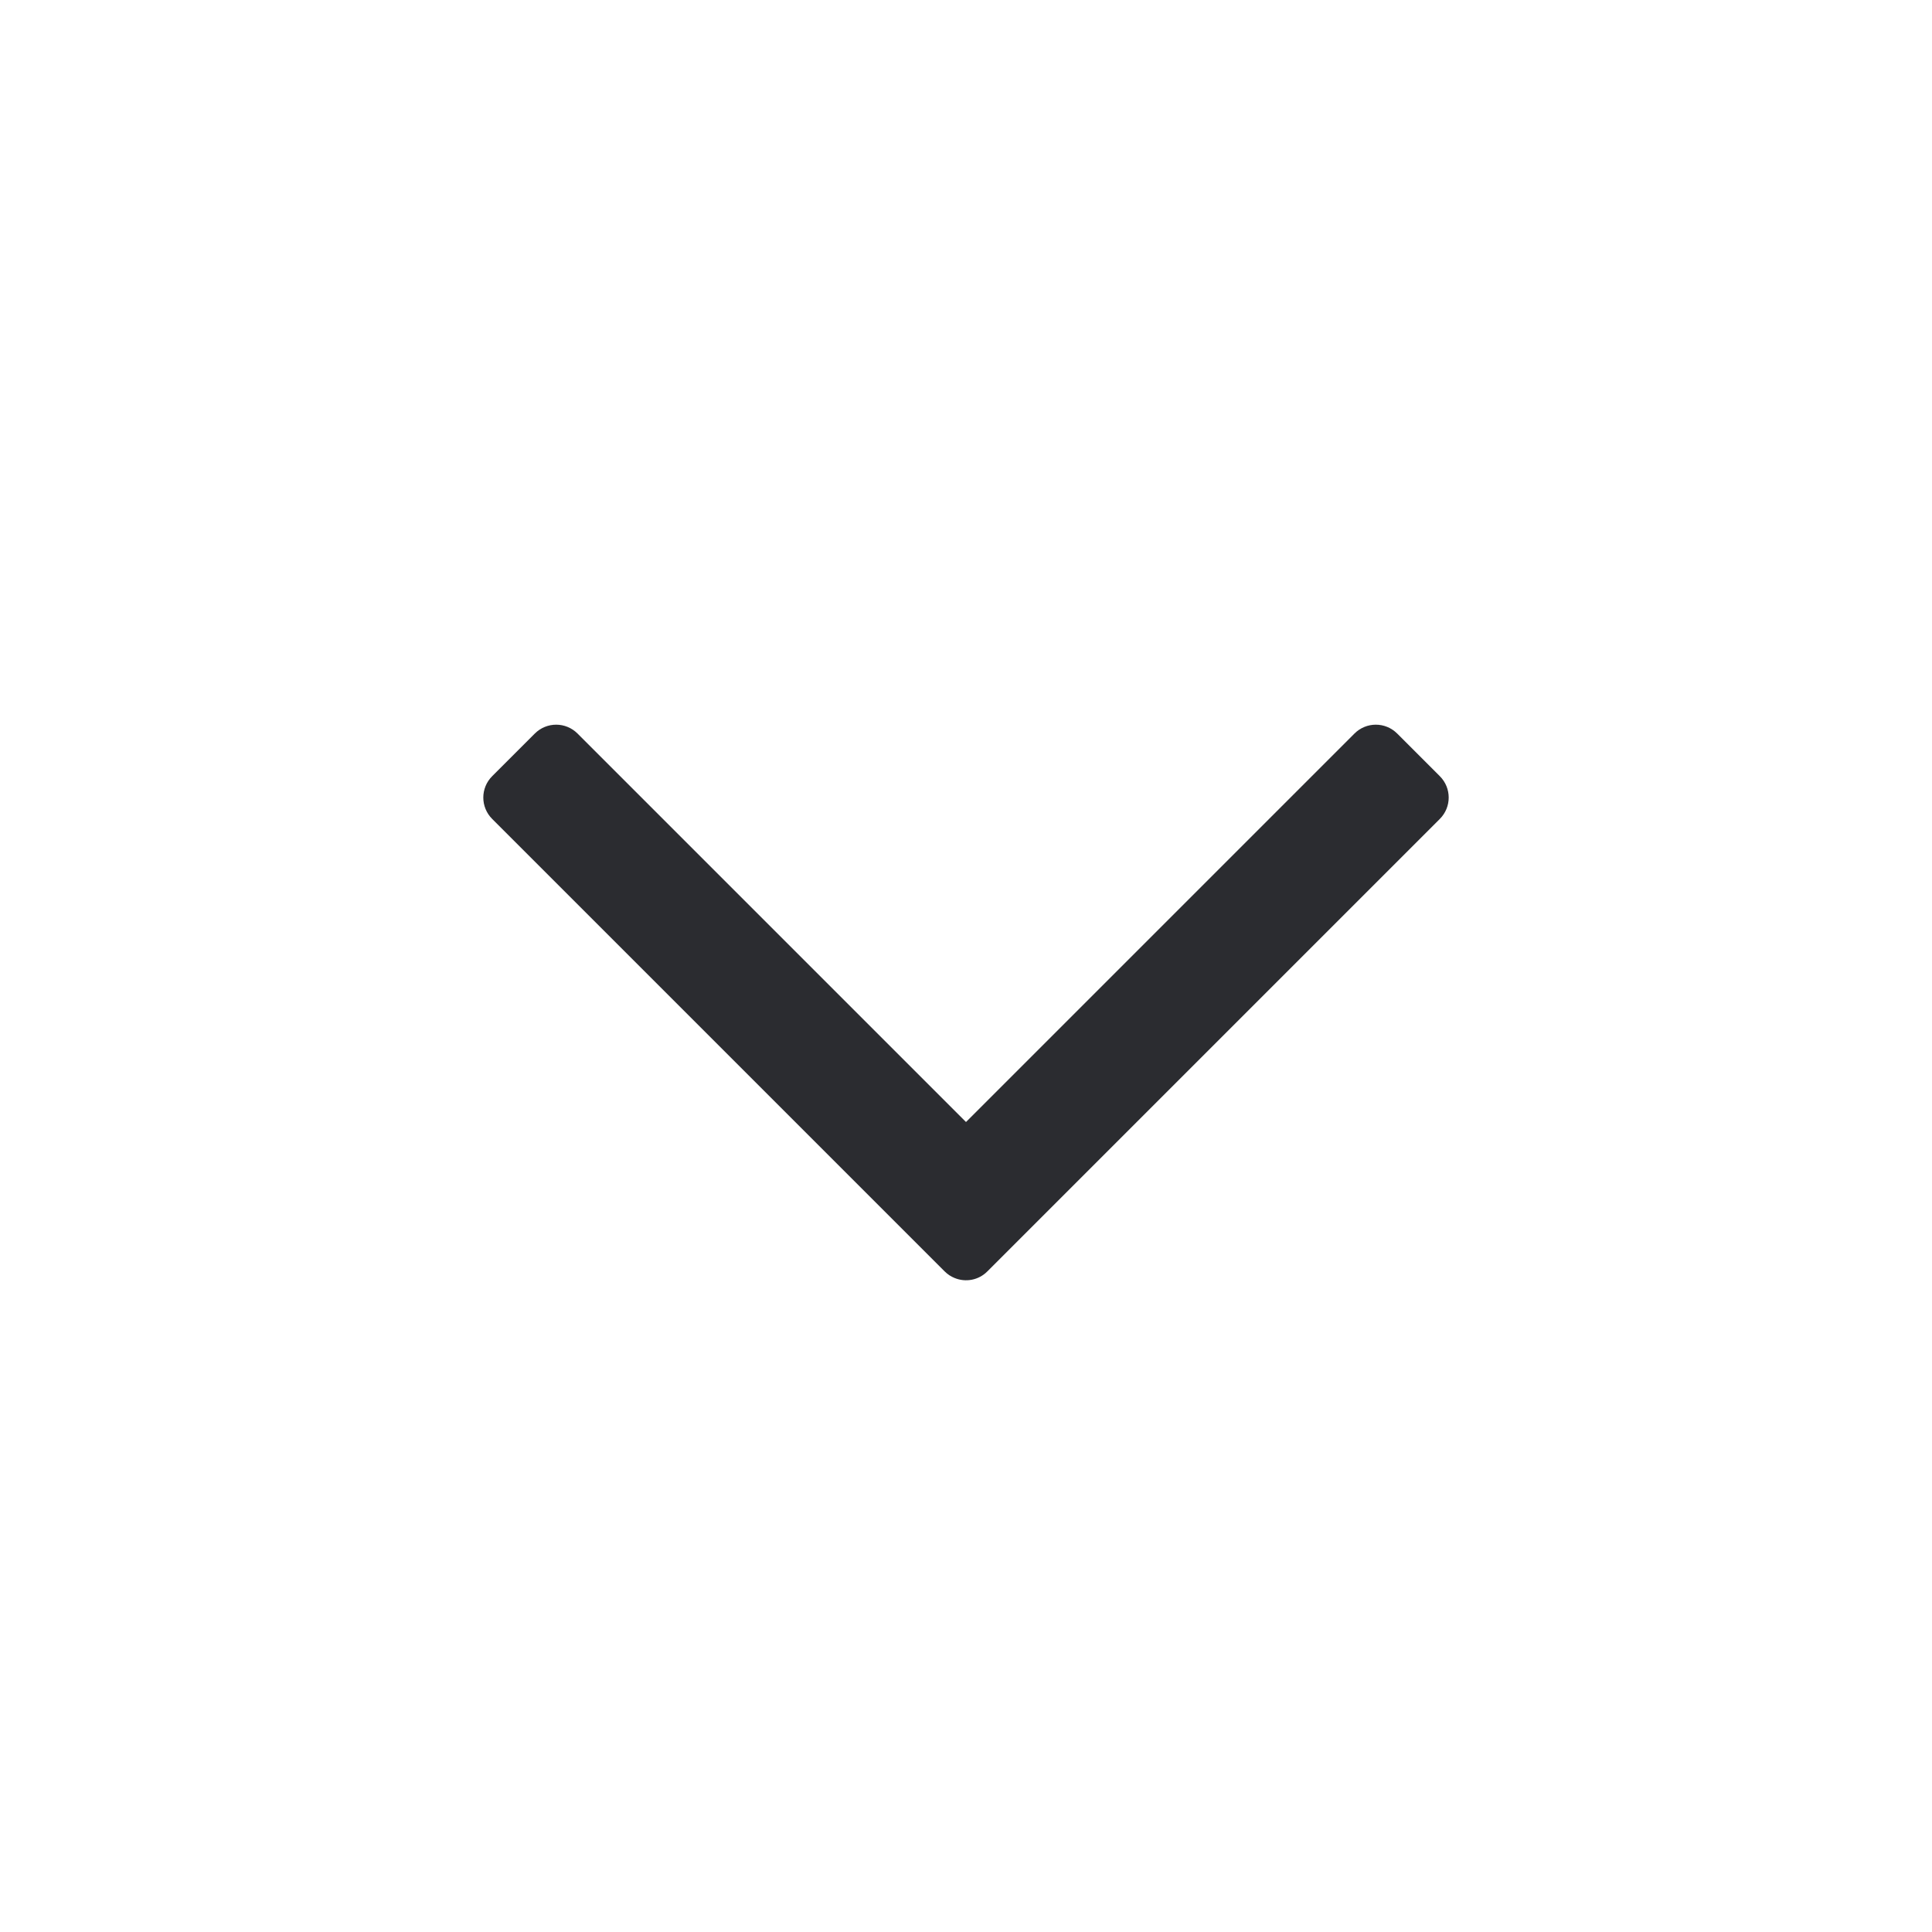
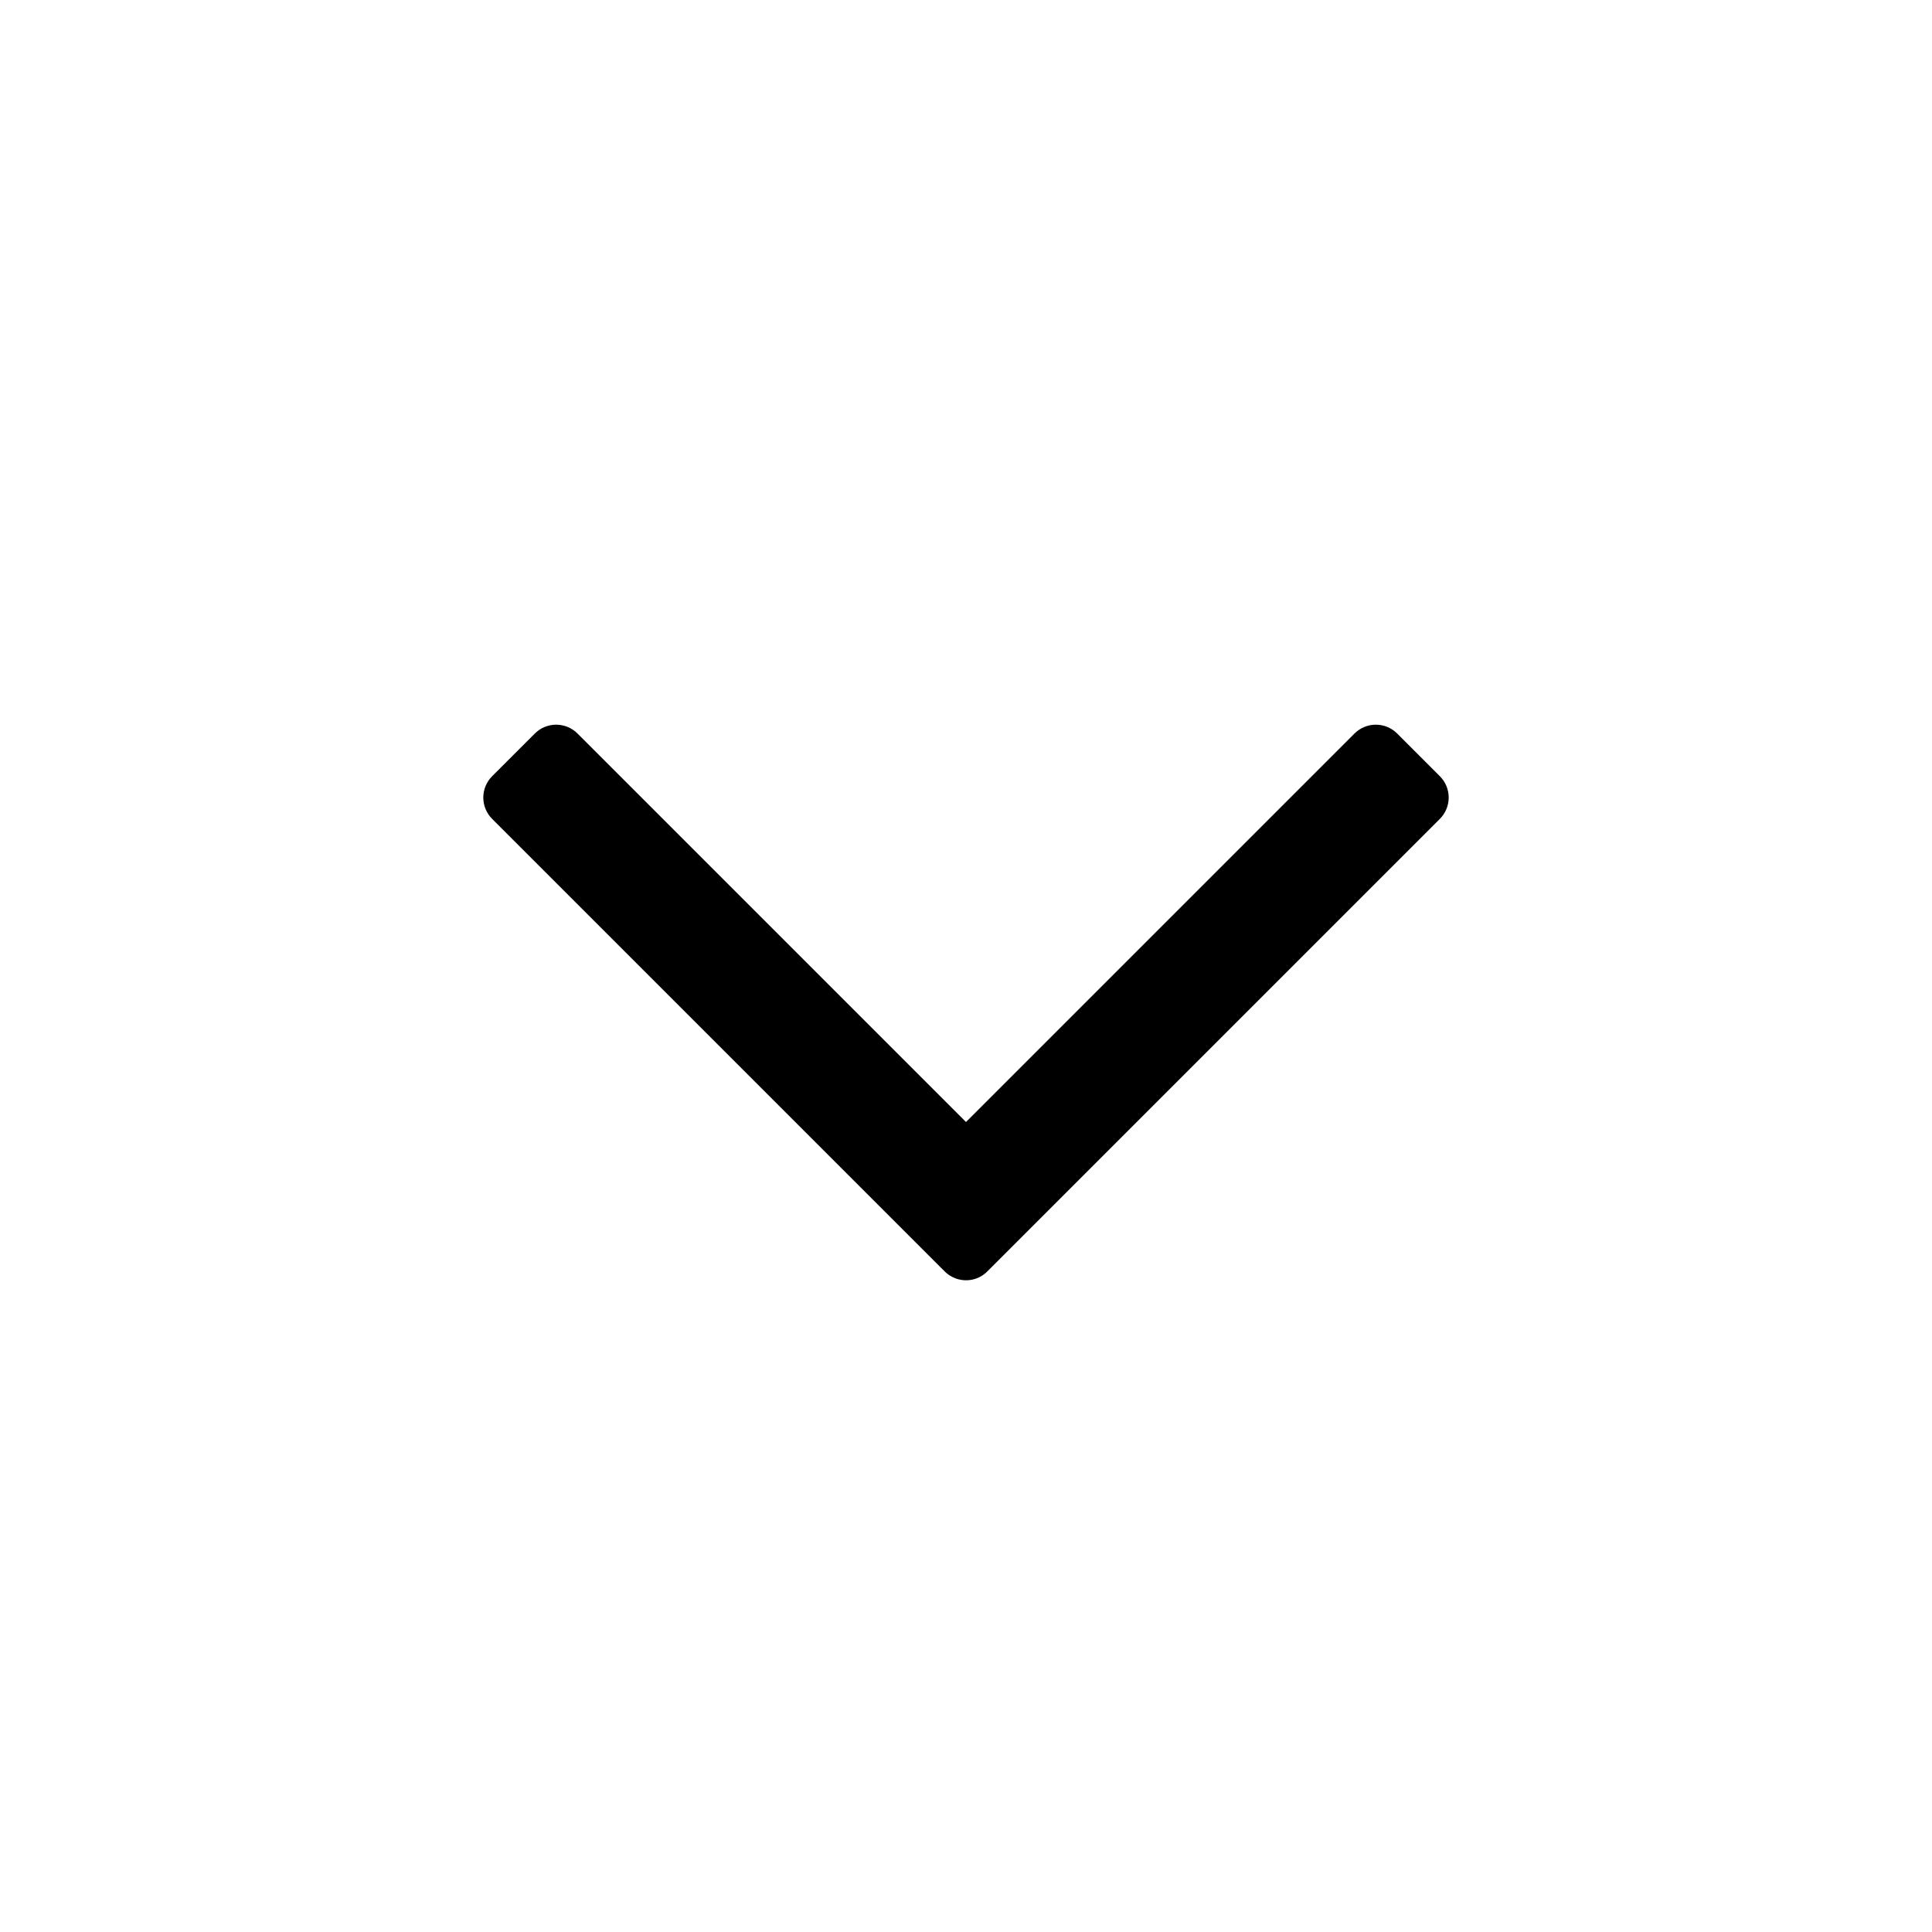
- <svg xmlns="http://www.w3.org/2000/svg" width="16" height="16" viewBox="0 0 16 16" fill="none">
-   <path d="M8 9.292L4.783 6.075C4.685 5.977 4.527 5.977 4.429 6.075L4.076 6.428C3.978 6.526 3.978 6.684 4.076 6.782L7.823 10.529C7.848 10.554 7.876 10.572 7.906 10.584C7.996 10.621 8.104 10.603 8.177 10.529L11.924 6.782C12.022 6.684 12.022 6.526 11.924 6.428L11.571 6.075C11.473 5.977 11.315 5.977 11.217 6.075L8 9.292Z" fill="#2B2C30" />
+ <svg xmlns="http://www.w3.org/2000/svg" width="16" height="16" viewBox="0 0 16 16" fill="inherit">
+   <path d="M8 9.292L4.783 6.075C4.685 5.977 4.527 5.977 4.429 6.075L4.076 6.428C3.978 6.526 3.978 6.684 4.076 6.782L7.823 10.529C7.848 10.554 7.876 10.572 7.906 10.584C7.996 10.621 8.104 10.603 8.177 10.529L11.924 6.782C12.022 6.684 12.022 6.526 11.924 6.428L11.571 6.075C11.473 5.977 11.315 5.977 11.217 6.075L8 9.292Z" fill="inherit" />
</svg>
